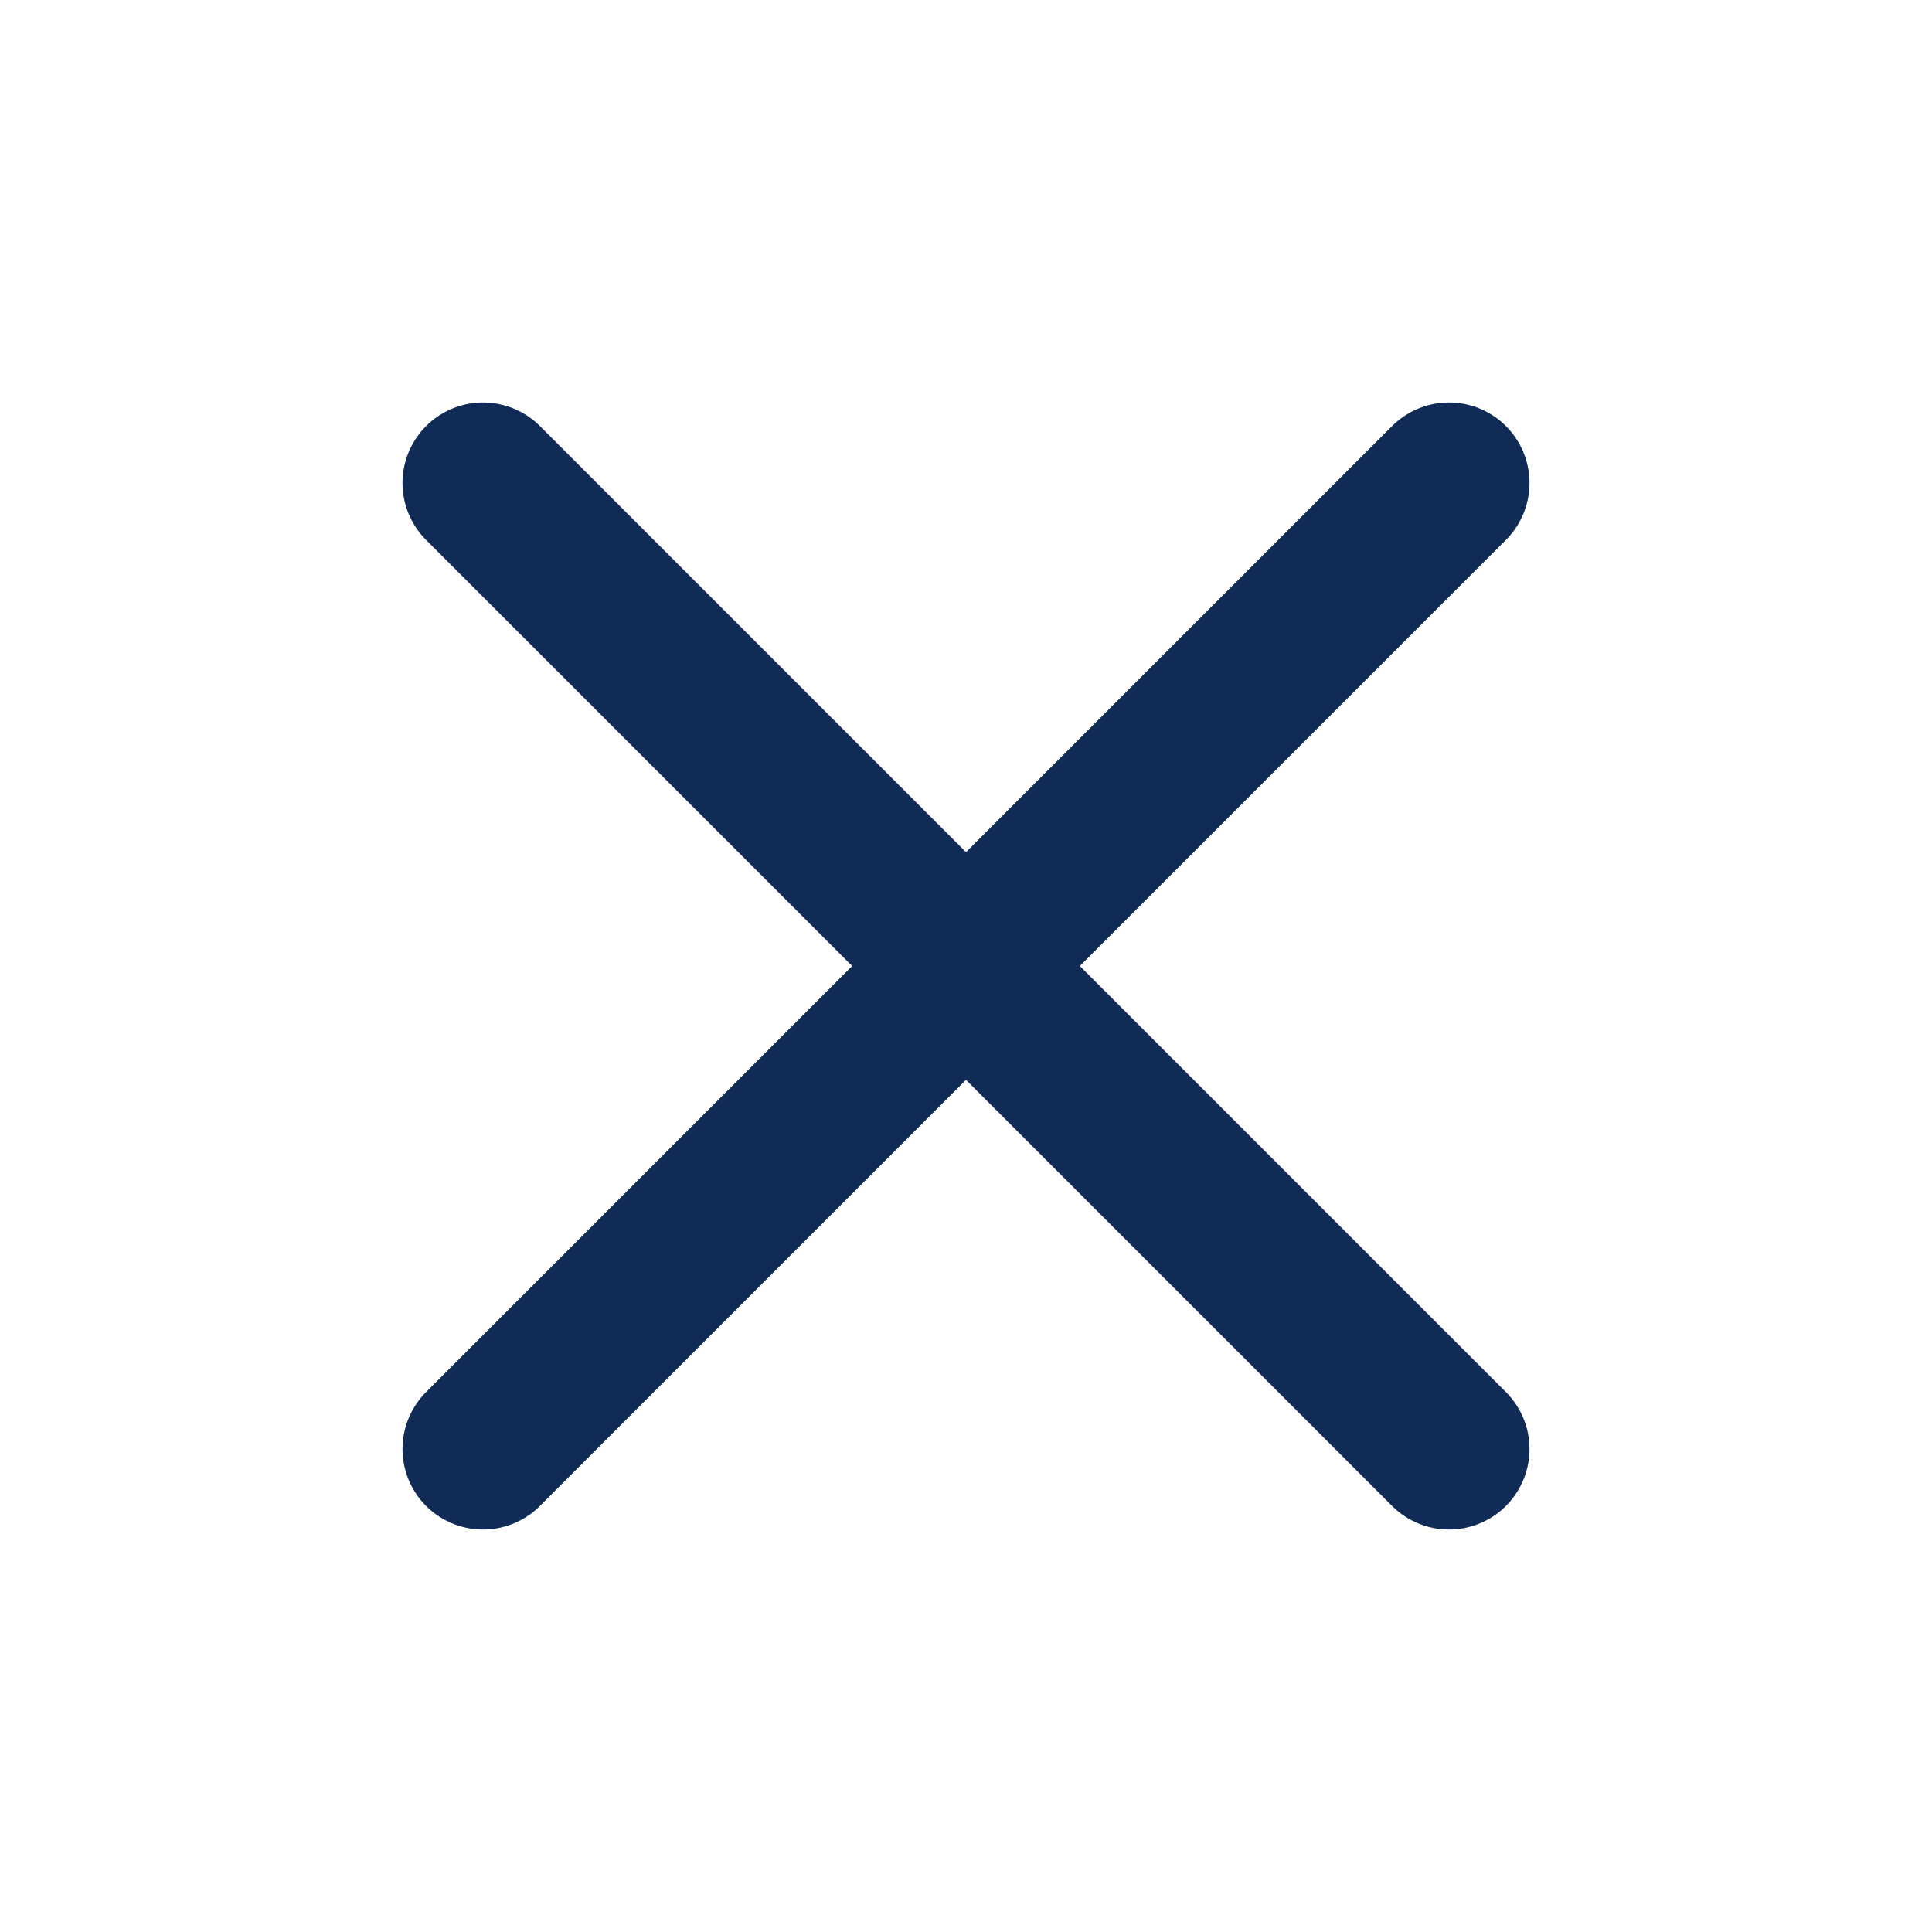
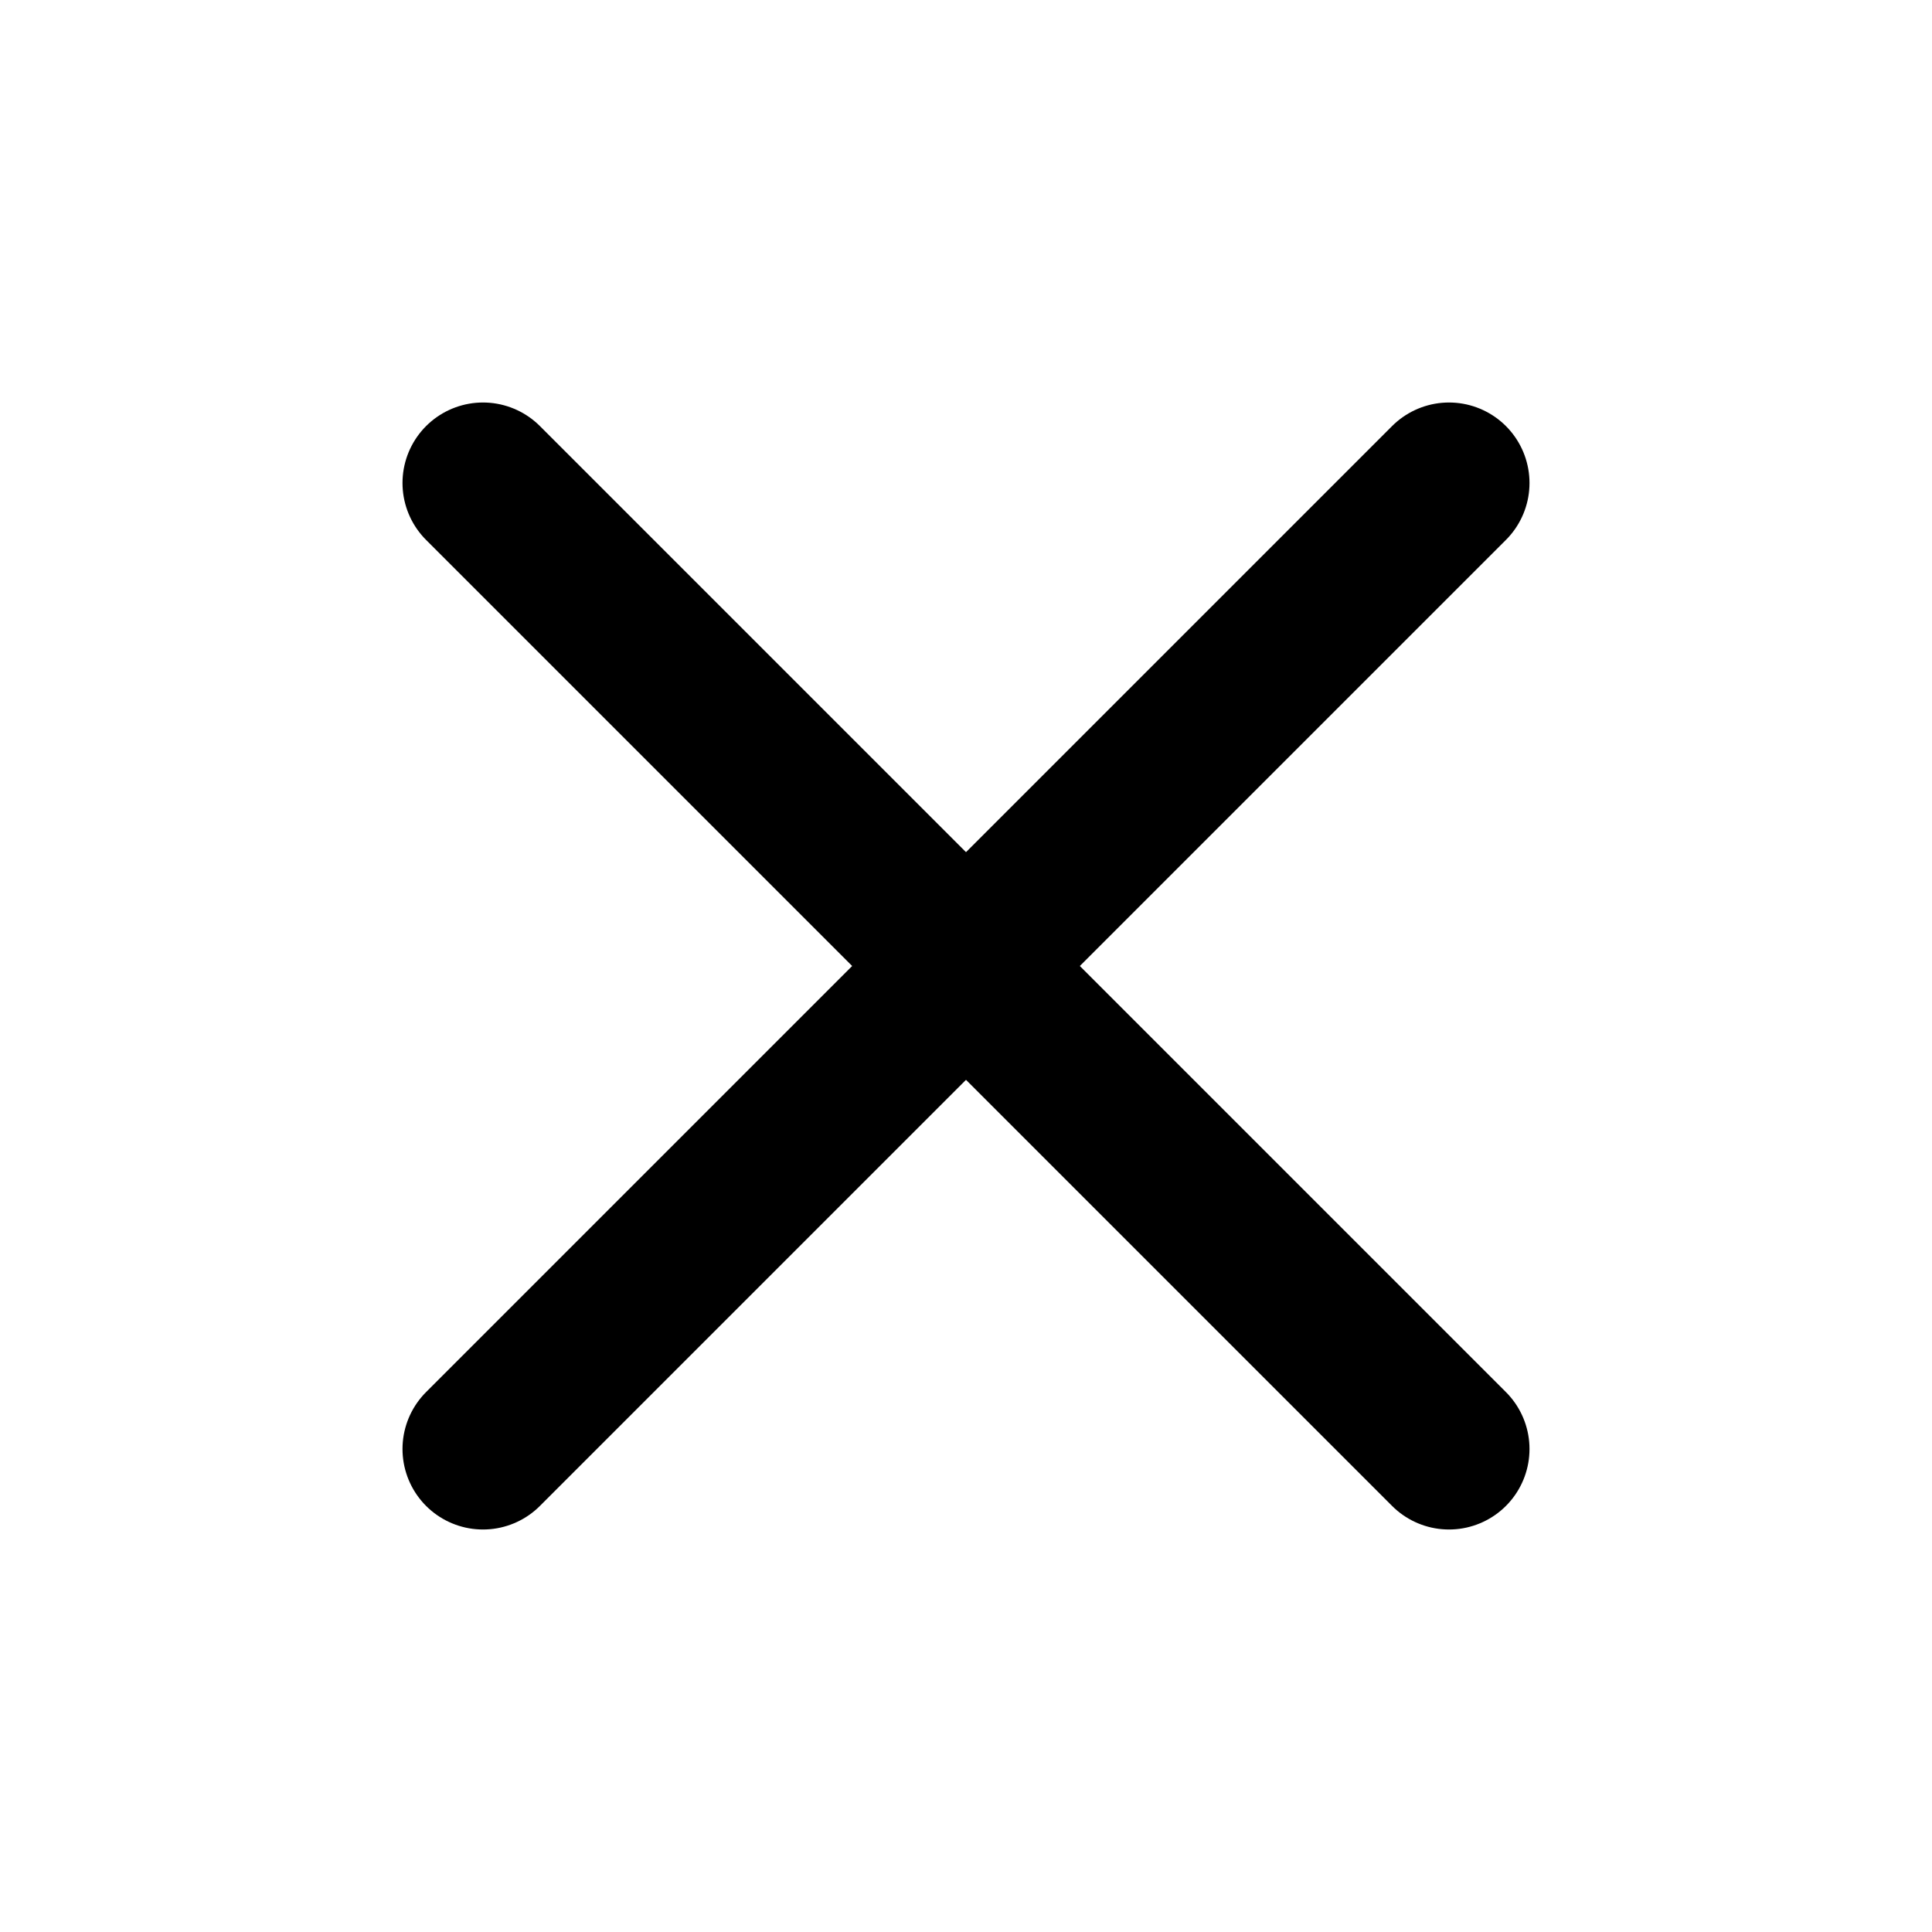
<svg xmlns="http://www.w3.org/2000/svg" width="24" height="24" viewBox="0 0 24 24" fill="none">
-   <path d="M18 6L6 18" stroke="#102C56" stroke-width="2" stroke-linecap="round" stroke-linejoin="round" />
-   <path d="M6 6L18 18" stroke="#102C56" stroke-width="2" stroke-linecap="round" stroke-linejoin="round" />
+   <path d="M18 6L6 18" stroke="currentColor" stroke-width="2" stroke-linecap="round" stroke-linejoin="round" />
+   <path d="M6 6L18 18" stroke="currentColor" stroke-width="2" stroke-linecap="round" stroke-linejoin="round" />
</svg>
